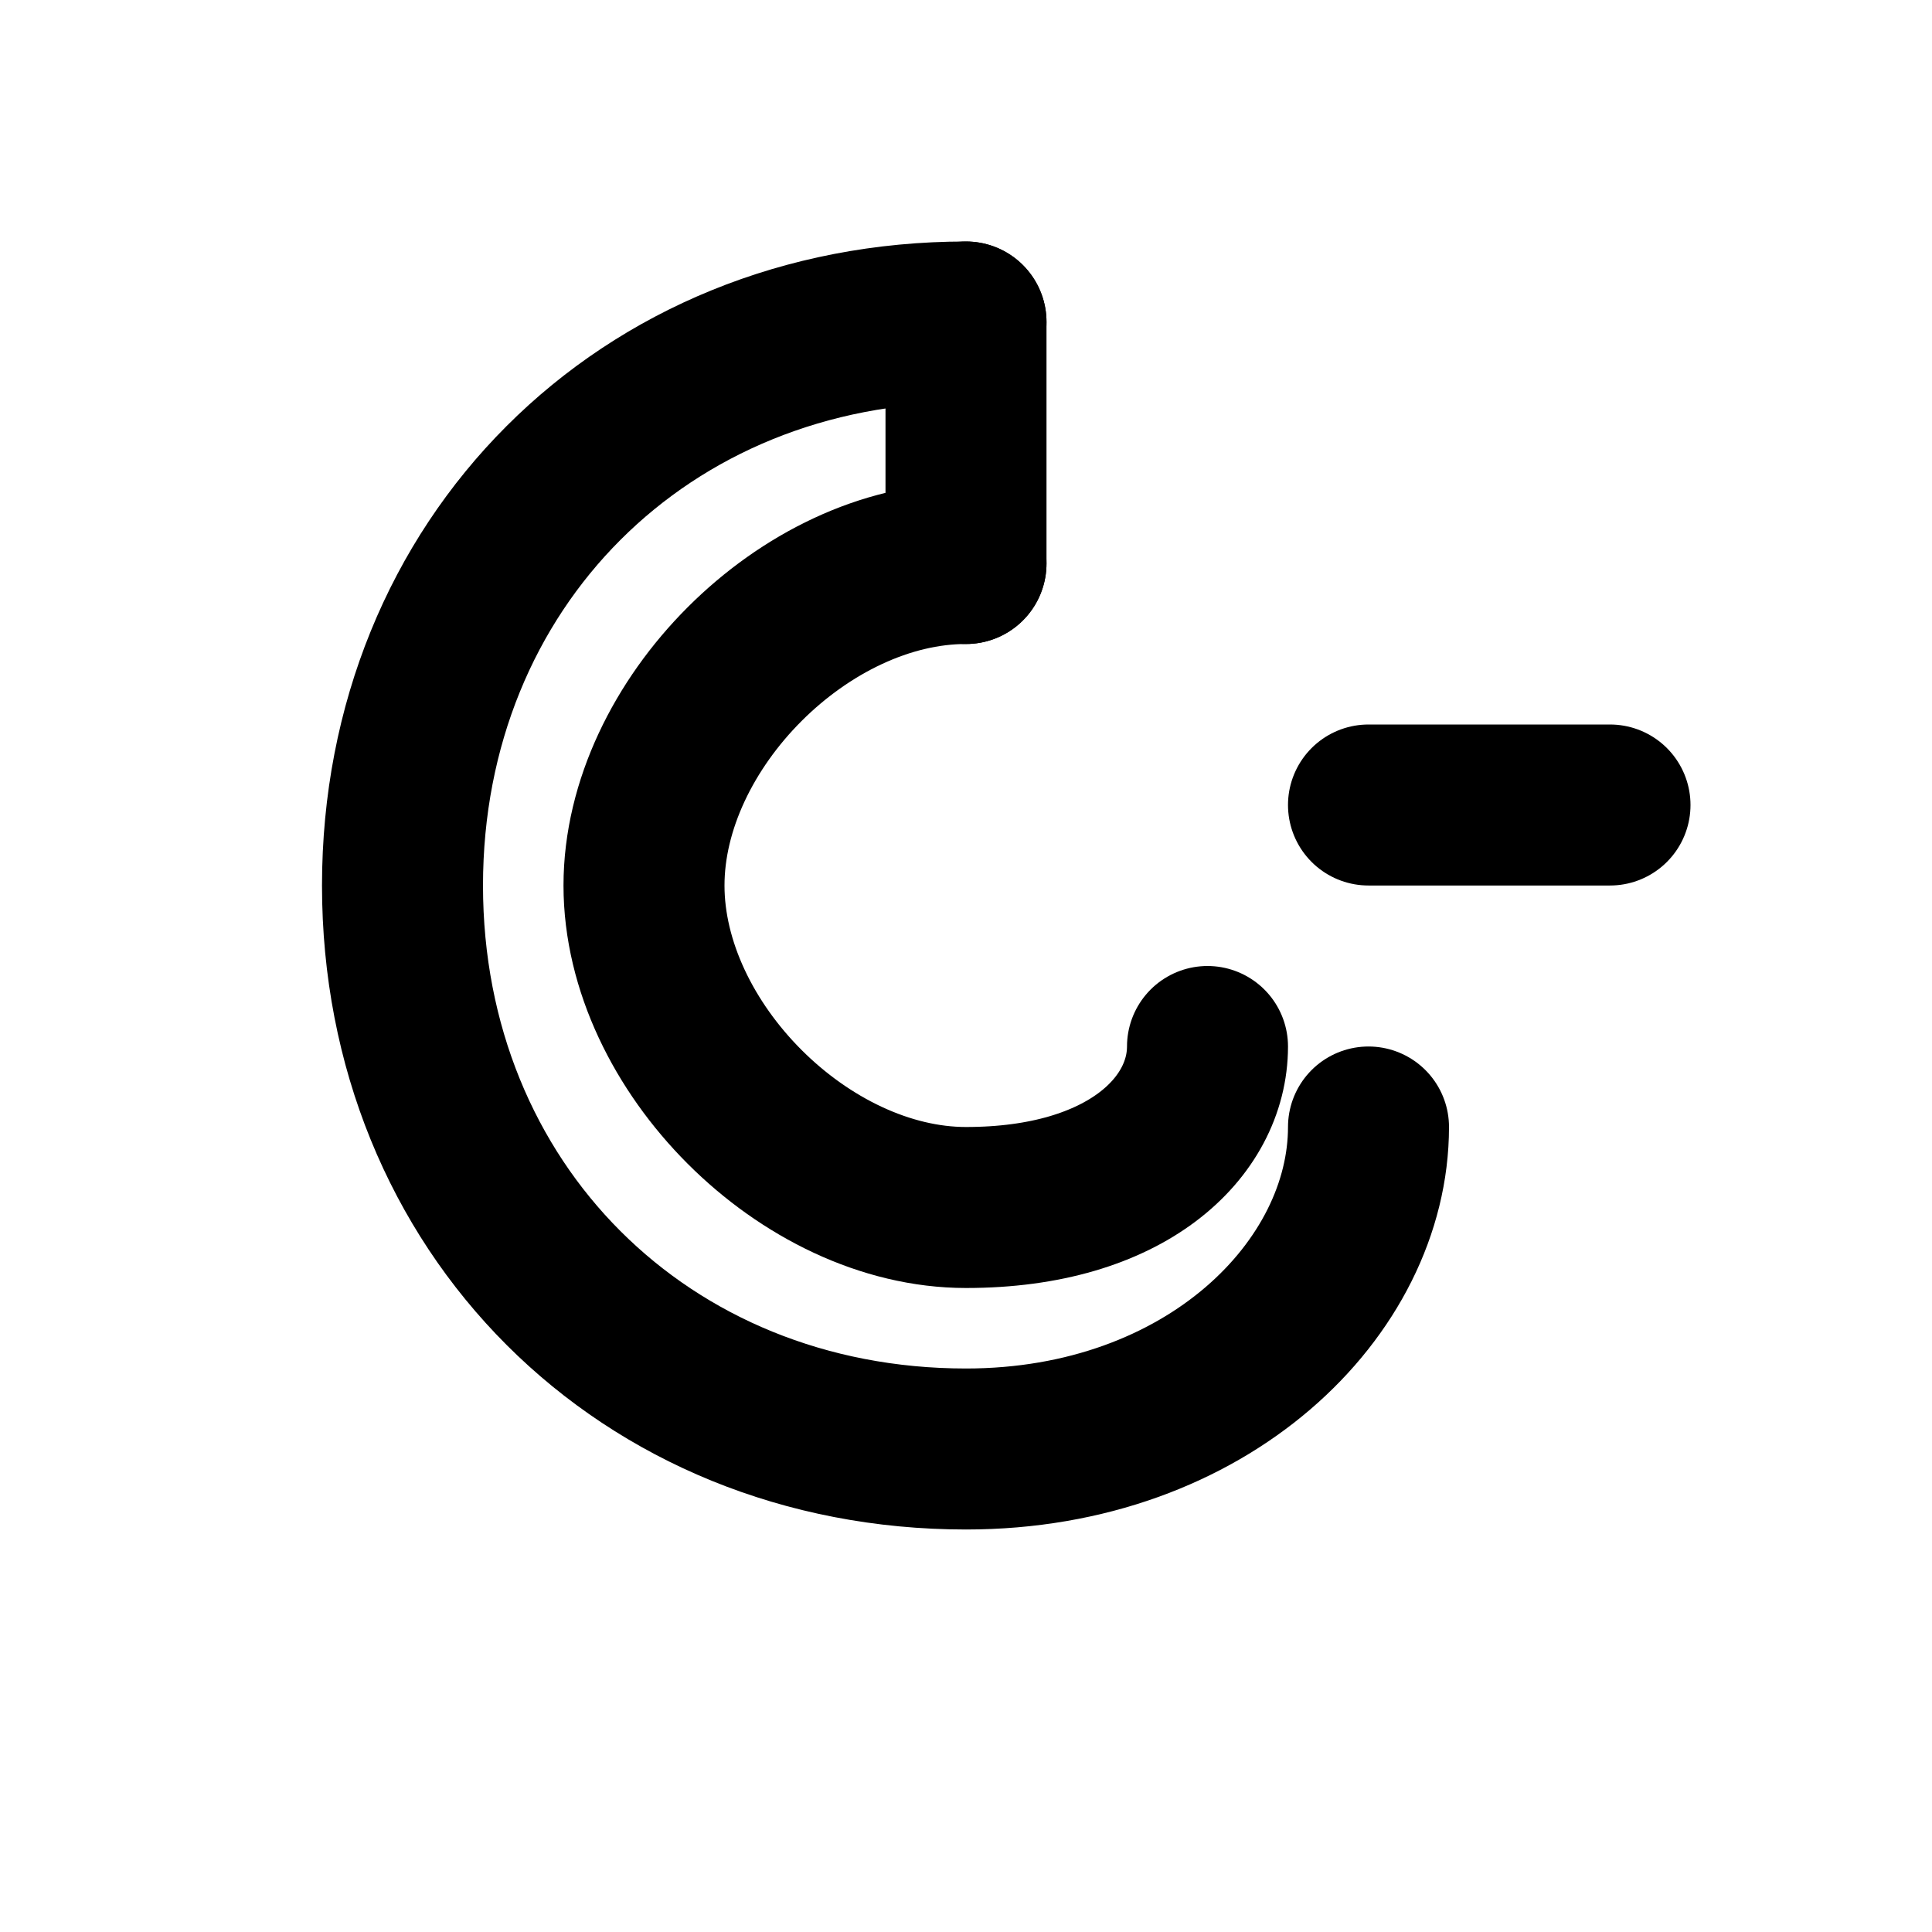
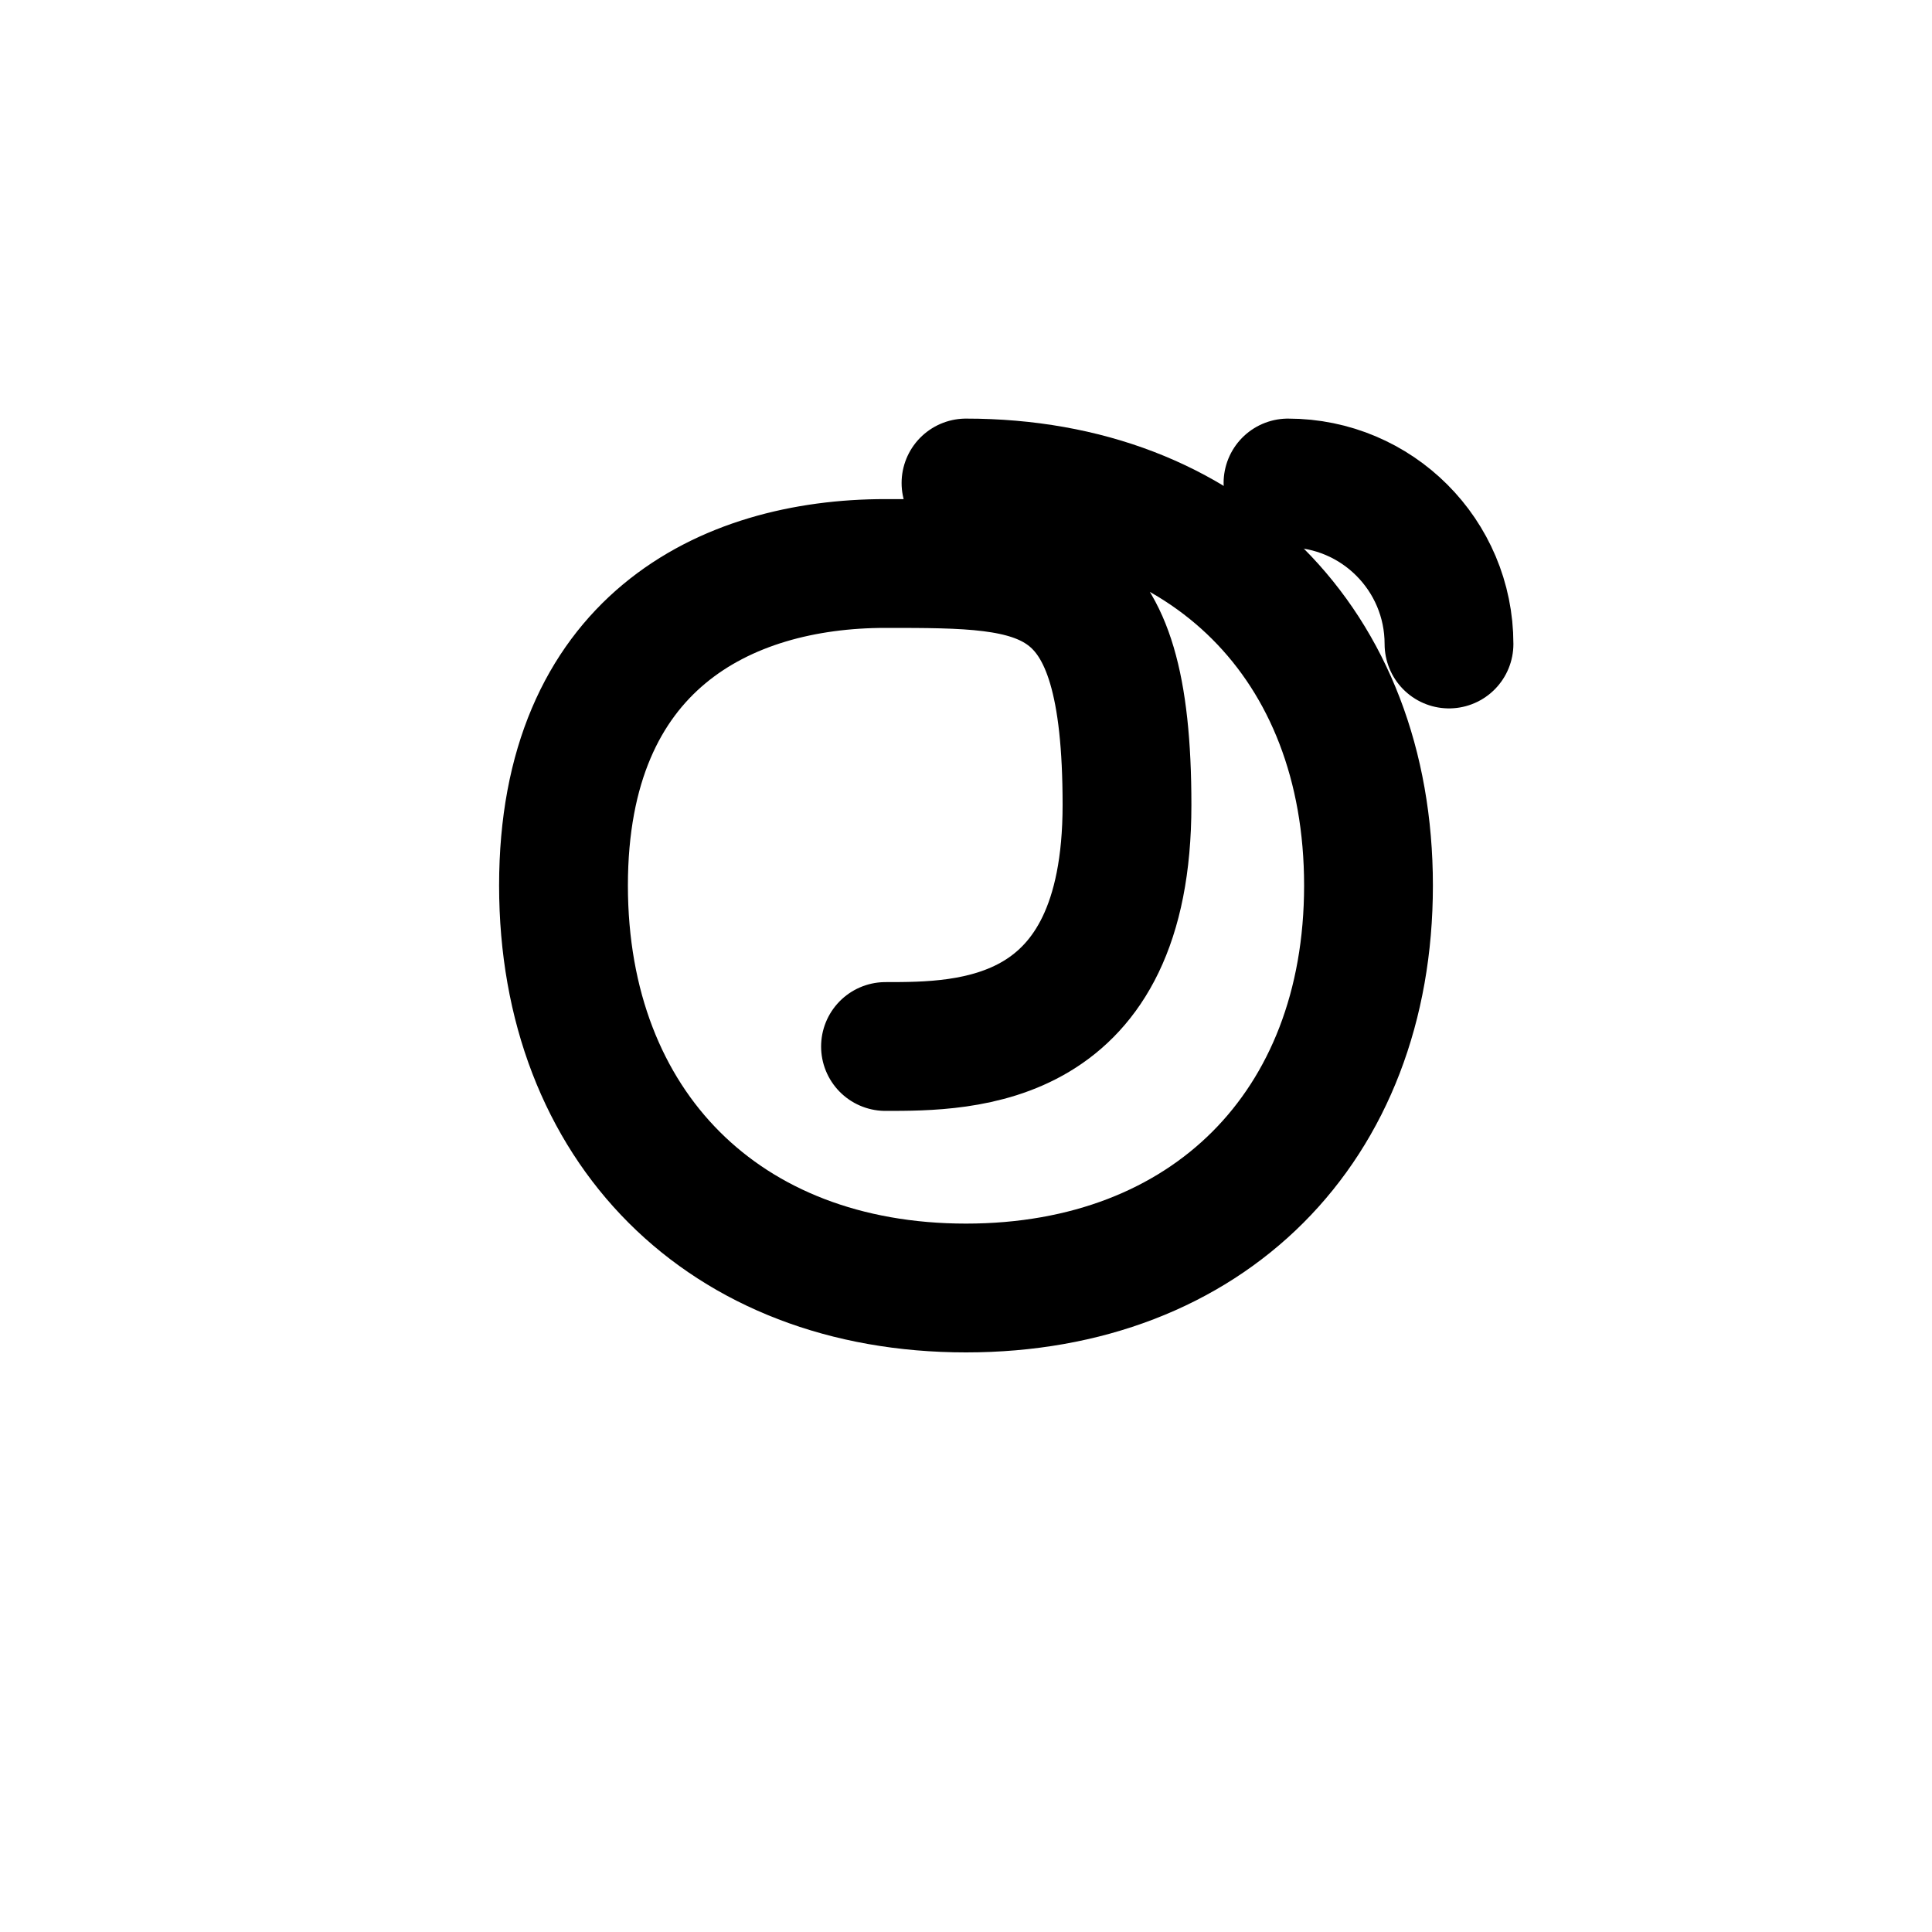
- <svg xmlns="http://www.w3.org/2000/svg" viewBox="0 0 24 24" fill="none" stroke="currentColor" stroke-width="2" stroke-linecap="round" stroke-linejoin="round">
-   <path d="M12 4c-4 0-7 3-7 7 0 4 3 7 7 7 3 0 5-2 5-4" />
-   <path d="M12 7c-2 0-4 2-4 4 0 2 2 4 4 4 2 0 3-1 3-2" />
-   <path d="M12 4v3" />
-   <path d="M17 10h3" />
+ <svg xmlns="http://www.w3.org/2000/svg" viewBox="0 0 24 24" fill="none" stroke="currentColor" stroke-width="1.6" stroke-linecap="round" stroke-linejoin="round">
+   <path d="M12 6c3 0 5 2 5 5s-2 5-5 5-5-2-5-5 2-4 4-4 3 0 3 3-2 3-3 3" />
+   <path d="M16 6a2 2 0 0 1 2 2" />
</svg>
